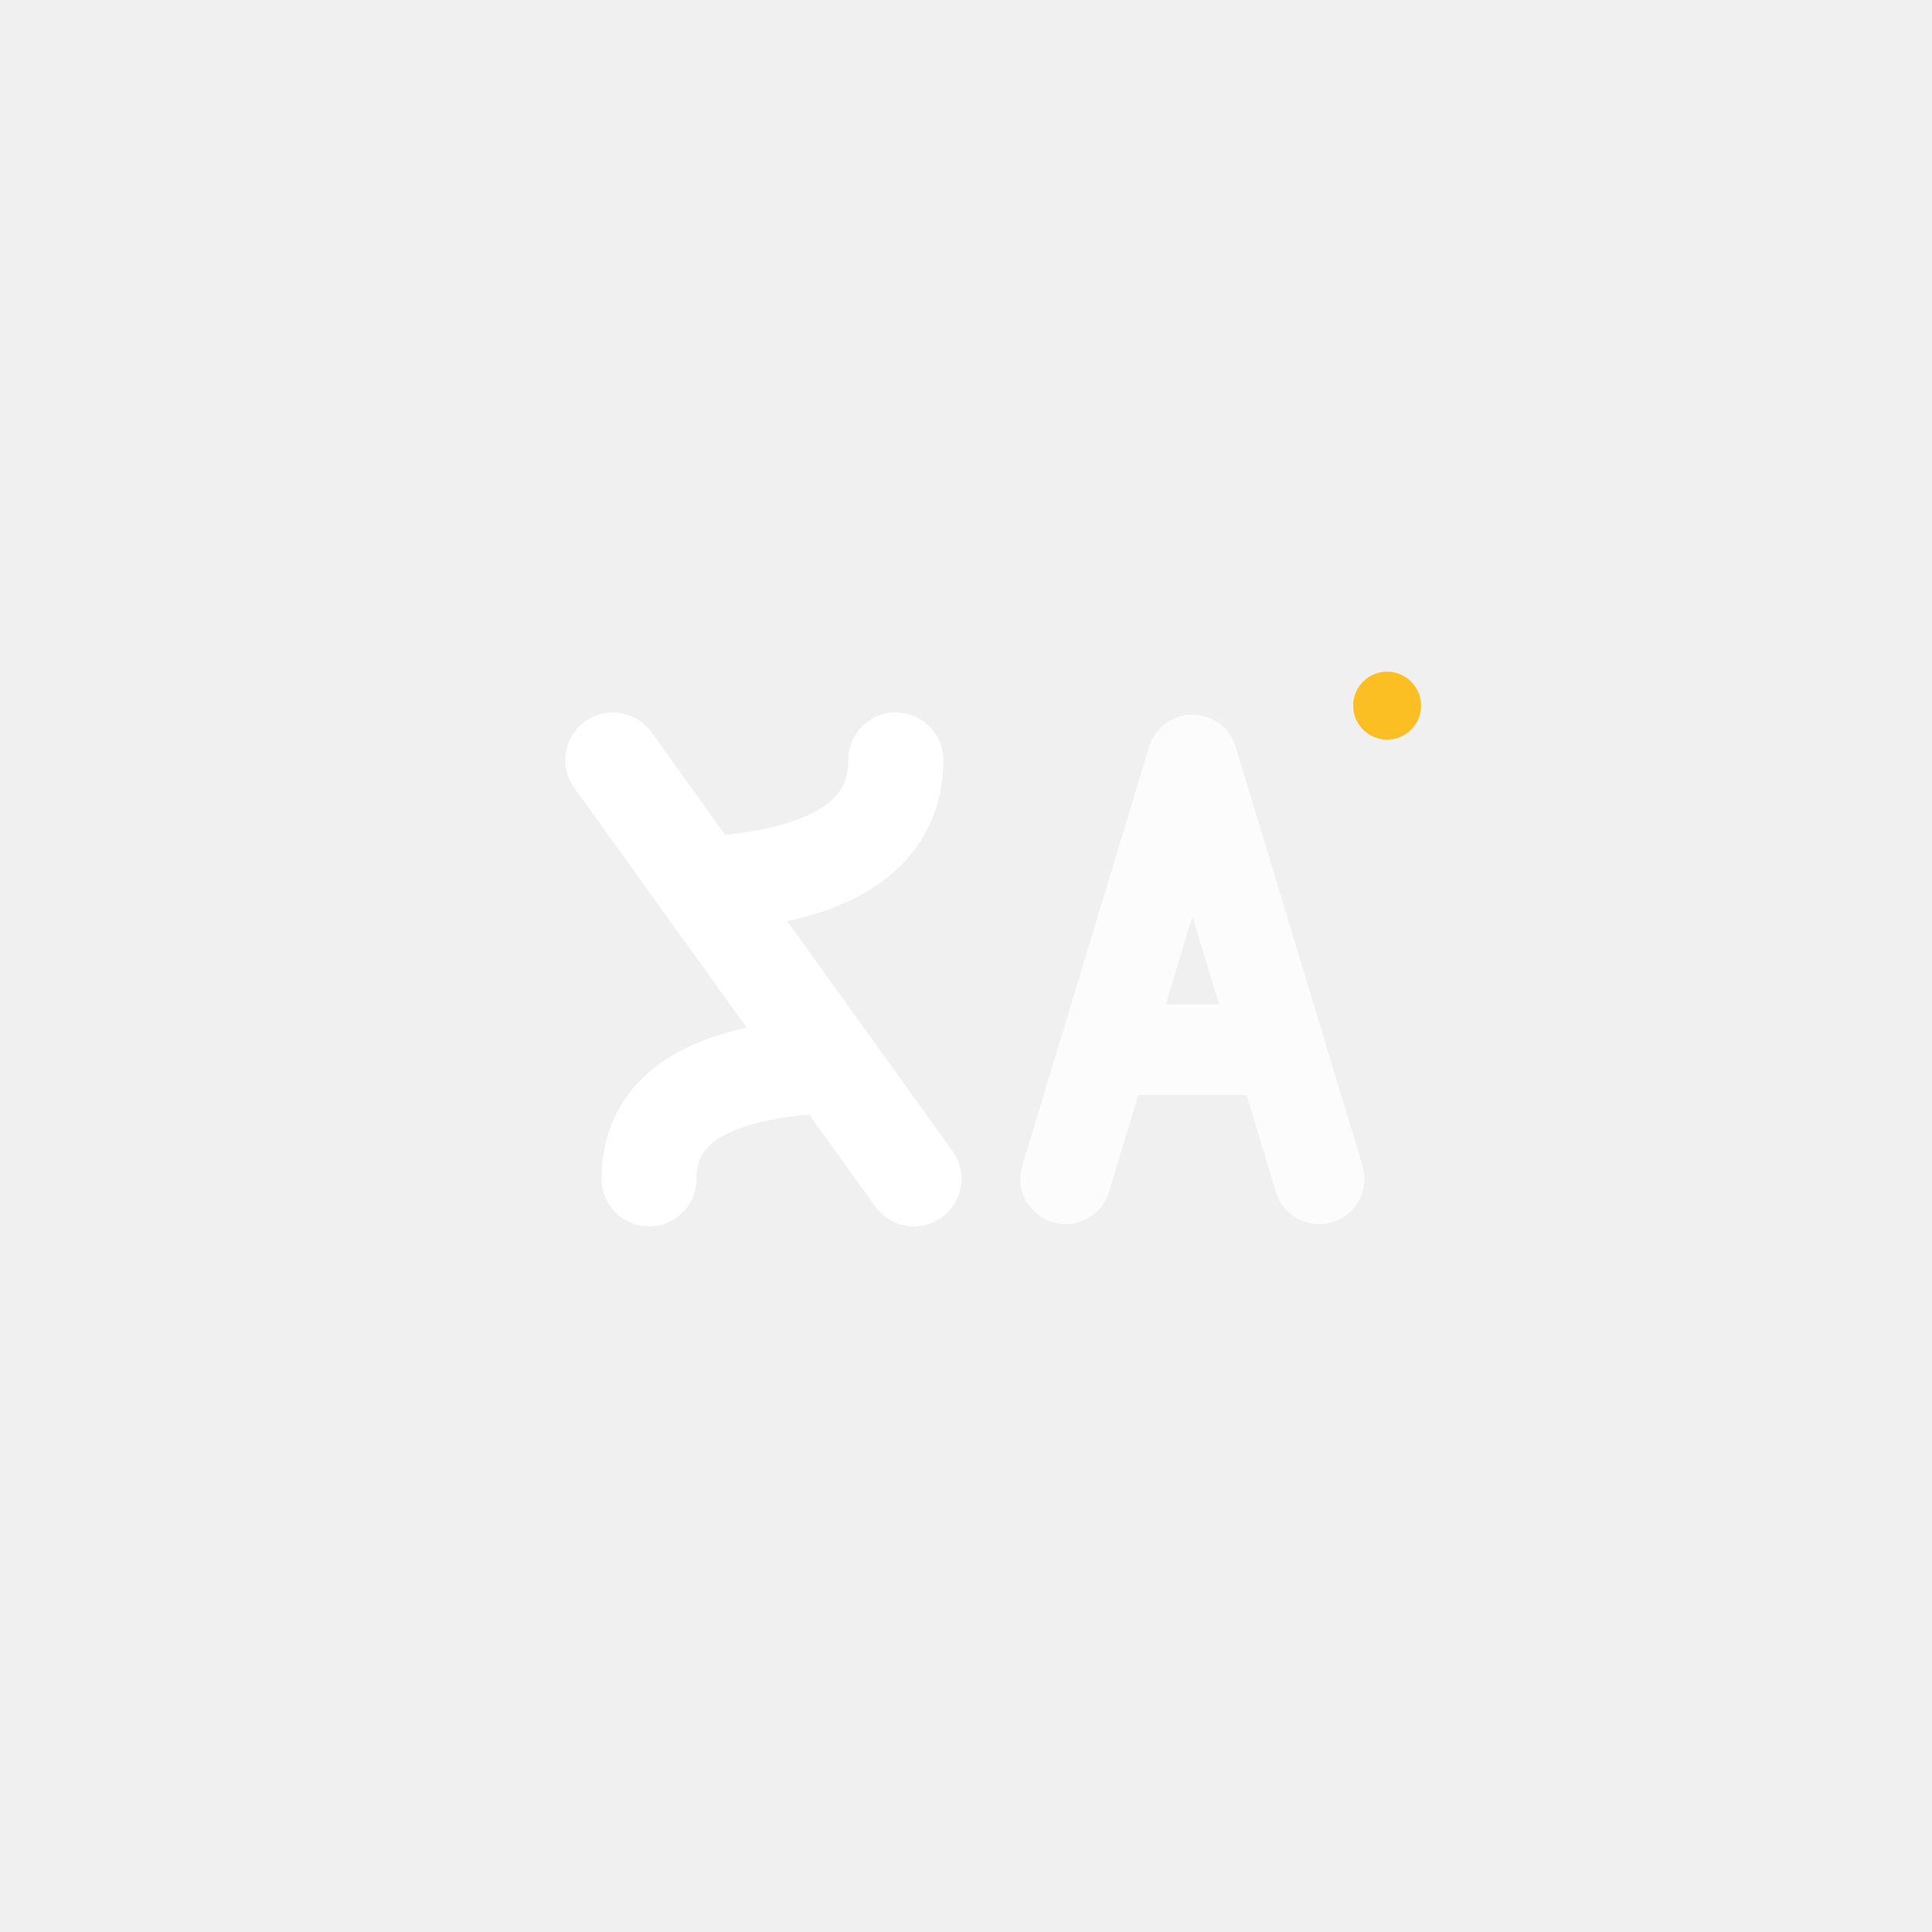
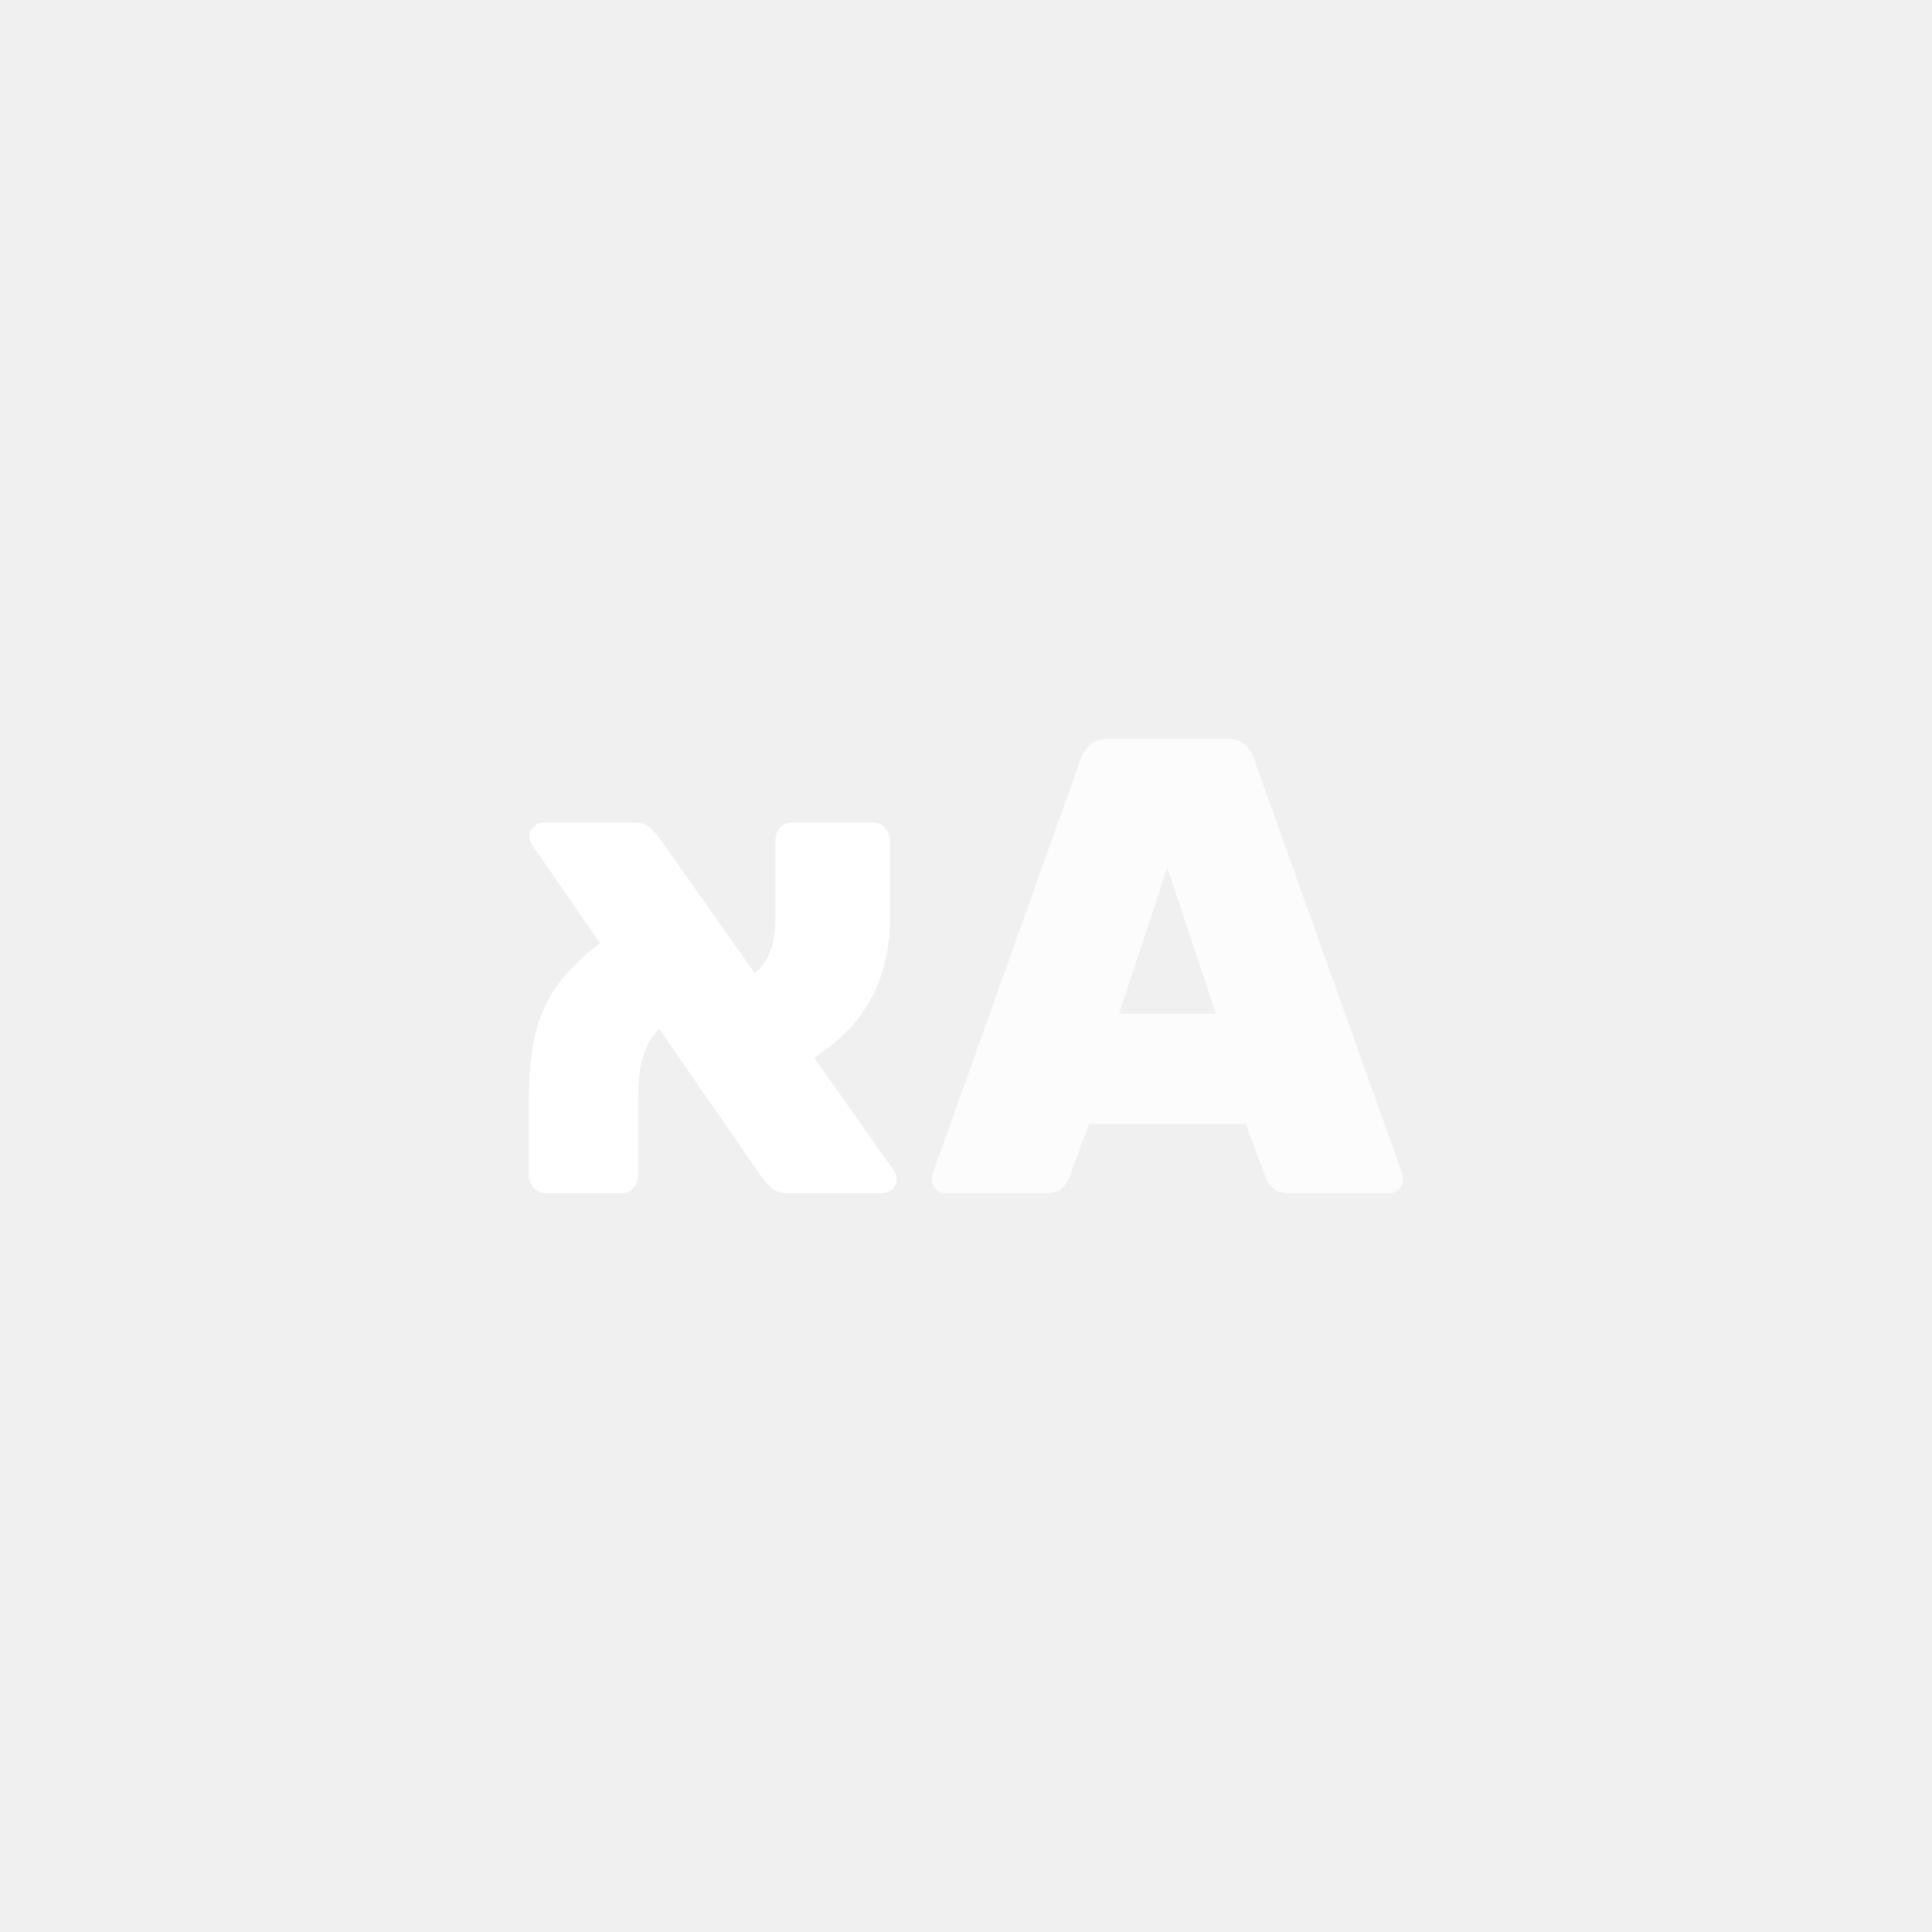
<svg xmlns="http://www.w3.org/2000/svg" width="1024" height="1024" viewBox="0 0 1024 1024">
-   <defs>
-     <linearGradient id="bg" x1="0" y1="0" x2="1" y2="1">
-       <stop offset="0" stop-color="#6E6BF7" />
-       <stop offset="1" stop-color="#3F35C9" />
-     </linearGradient>
-   </defs>
-   <g transform="translate(512,512) scale(0.6) translate(-512,-512)">
-     <g fill="none" stroke-linecap="round" stroke-linejoin="round">
-       <g stroke="#FFFFFF" stroke-width="84">
-         <path d="M 200 330 L 466 700" />
-         <path d="M 279 440 Q 450 430 450 330" />
-         <path d="M 394 600 Q 232 606 232 700" />
-       </g>
-       <g stroke="#FFFFFF" stroke-width="80" opacity="0.8">
-         <path d="M 600 700 L 712 330 L 824 700" />
-         <path d="M 640 586 L 784 586" />
-       </g>
-     </g>
-     <circle cx="884" cy="282" r="30" fill="#FBBF24" />
+   <g>
+     <path d="M417.61 632.422Q411.654 632.422 408.675 629.444Q405.697 626.466 404.536 625.025L281.985 447.768Q280.63 445.875 280.63 443.402Q280.63 440.37 282.834 438.166Q285.038 435.962 288.07 435.962H335.981Q342.217 435.962 345.088 439.08Q347.959 442.198 349.335 443.918L473.843 620.617Q475.005 622.186 475.101 623.176Q475.198 624.165 475.198 624.982Q475.198 628.014 472.994 630.218Q470.79 632.422 467.758 632.422ZM289.253 632.422Q285.533 632.422 282.909 629.519Q280.286 626.616 280.286 622.896V582.727Q280.286 562.126 283.909 547.428Q287.533 532.73 296.371 520.881Q305.209 509.032 321.337 497.463L352.539 542.493Q345.701 548.019 342.669 555.255Q339.637 562.491 338.906 569.469Q338.175 576.447 338.175 581.931V622.896Q338.175 627.175 335.551 629.799Q332.928 632.422 329.207 632.422ZM425.76 564.19 393.397 519.806Q402.106 515.333 405.719 509.366Q409.331 503.398 410.181 497.13Q411.03 490.862 411.03 485.808V445.488Q411.03 441.209 413.654 438.585Q416.277 435.962 419.997 435.962H462.747Q466.467 435.962 469.091 438.865Q471.714 441.768 471.714 445.488V487.249Q471.714 500.925 467.887 514.451Q464.059 527.977 454.199 540.547Q444.34 553.116 425.76 564.19Z" fill="#FFFFFF" />
+     <path d="M501.257 632.422Q498.225 632.422 496.02 630.218Q493.816 628.014 493.816 624.982Q493.816 623.541 494.225 622.316L572.886 402.093Q573.983 398.373 577.478 394.975Q580.972 391.578 587.337 391.578H650.193Q656.558 391.578 660.053 394.975Q663.547 398.373 664.644 402.093L743.306 622.316Q743.714 623.541 743.714 624.982Q743.714 628.014 741.51 630.218Q739.306 632.422 736.274 632.422H683.266Q677.31 632.422 674.611 629.691Q671.912 626.96 670.945 624.466L660.236 595.694H577.295L566.586 624.466Q565.683 626.96 563.091 629.691Q560.5 632.422 554.264 632.422ZM593.1 537.31H644.43L618.625 459.896Z" fill="#FFFFFF" fill-opacity="0.78" />
  </g>
</svg>
